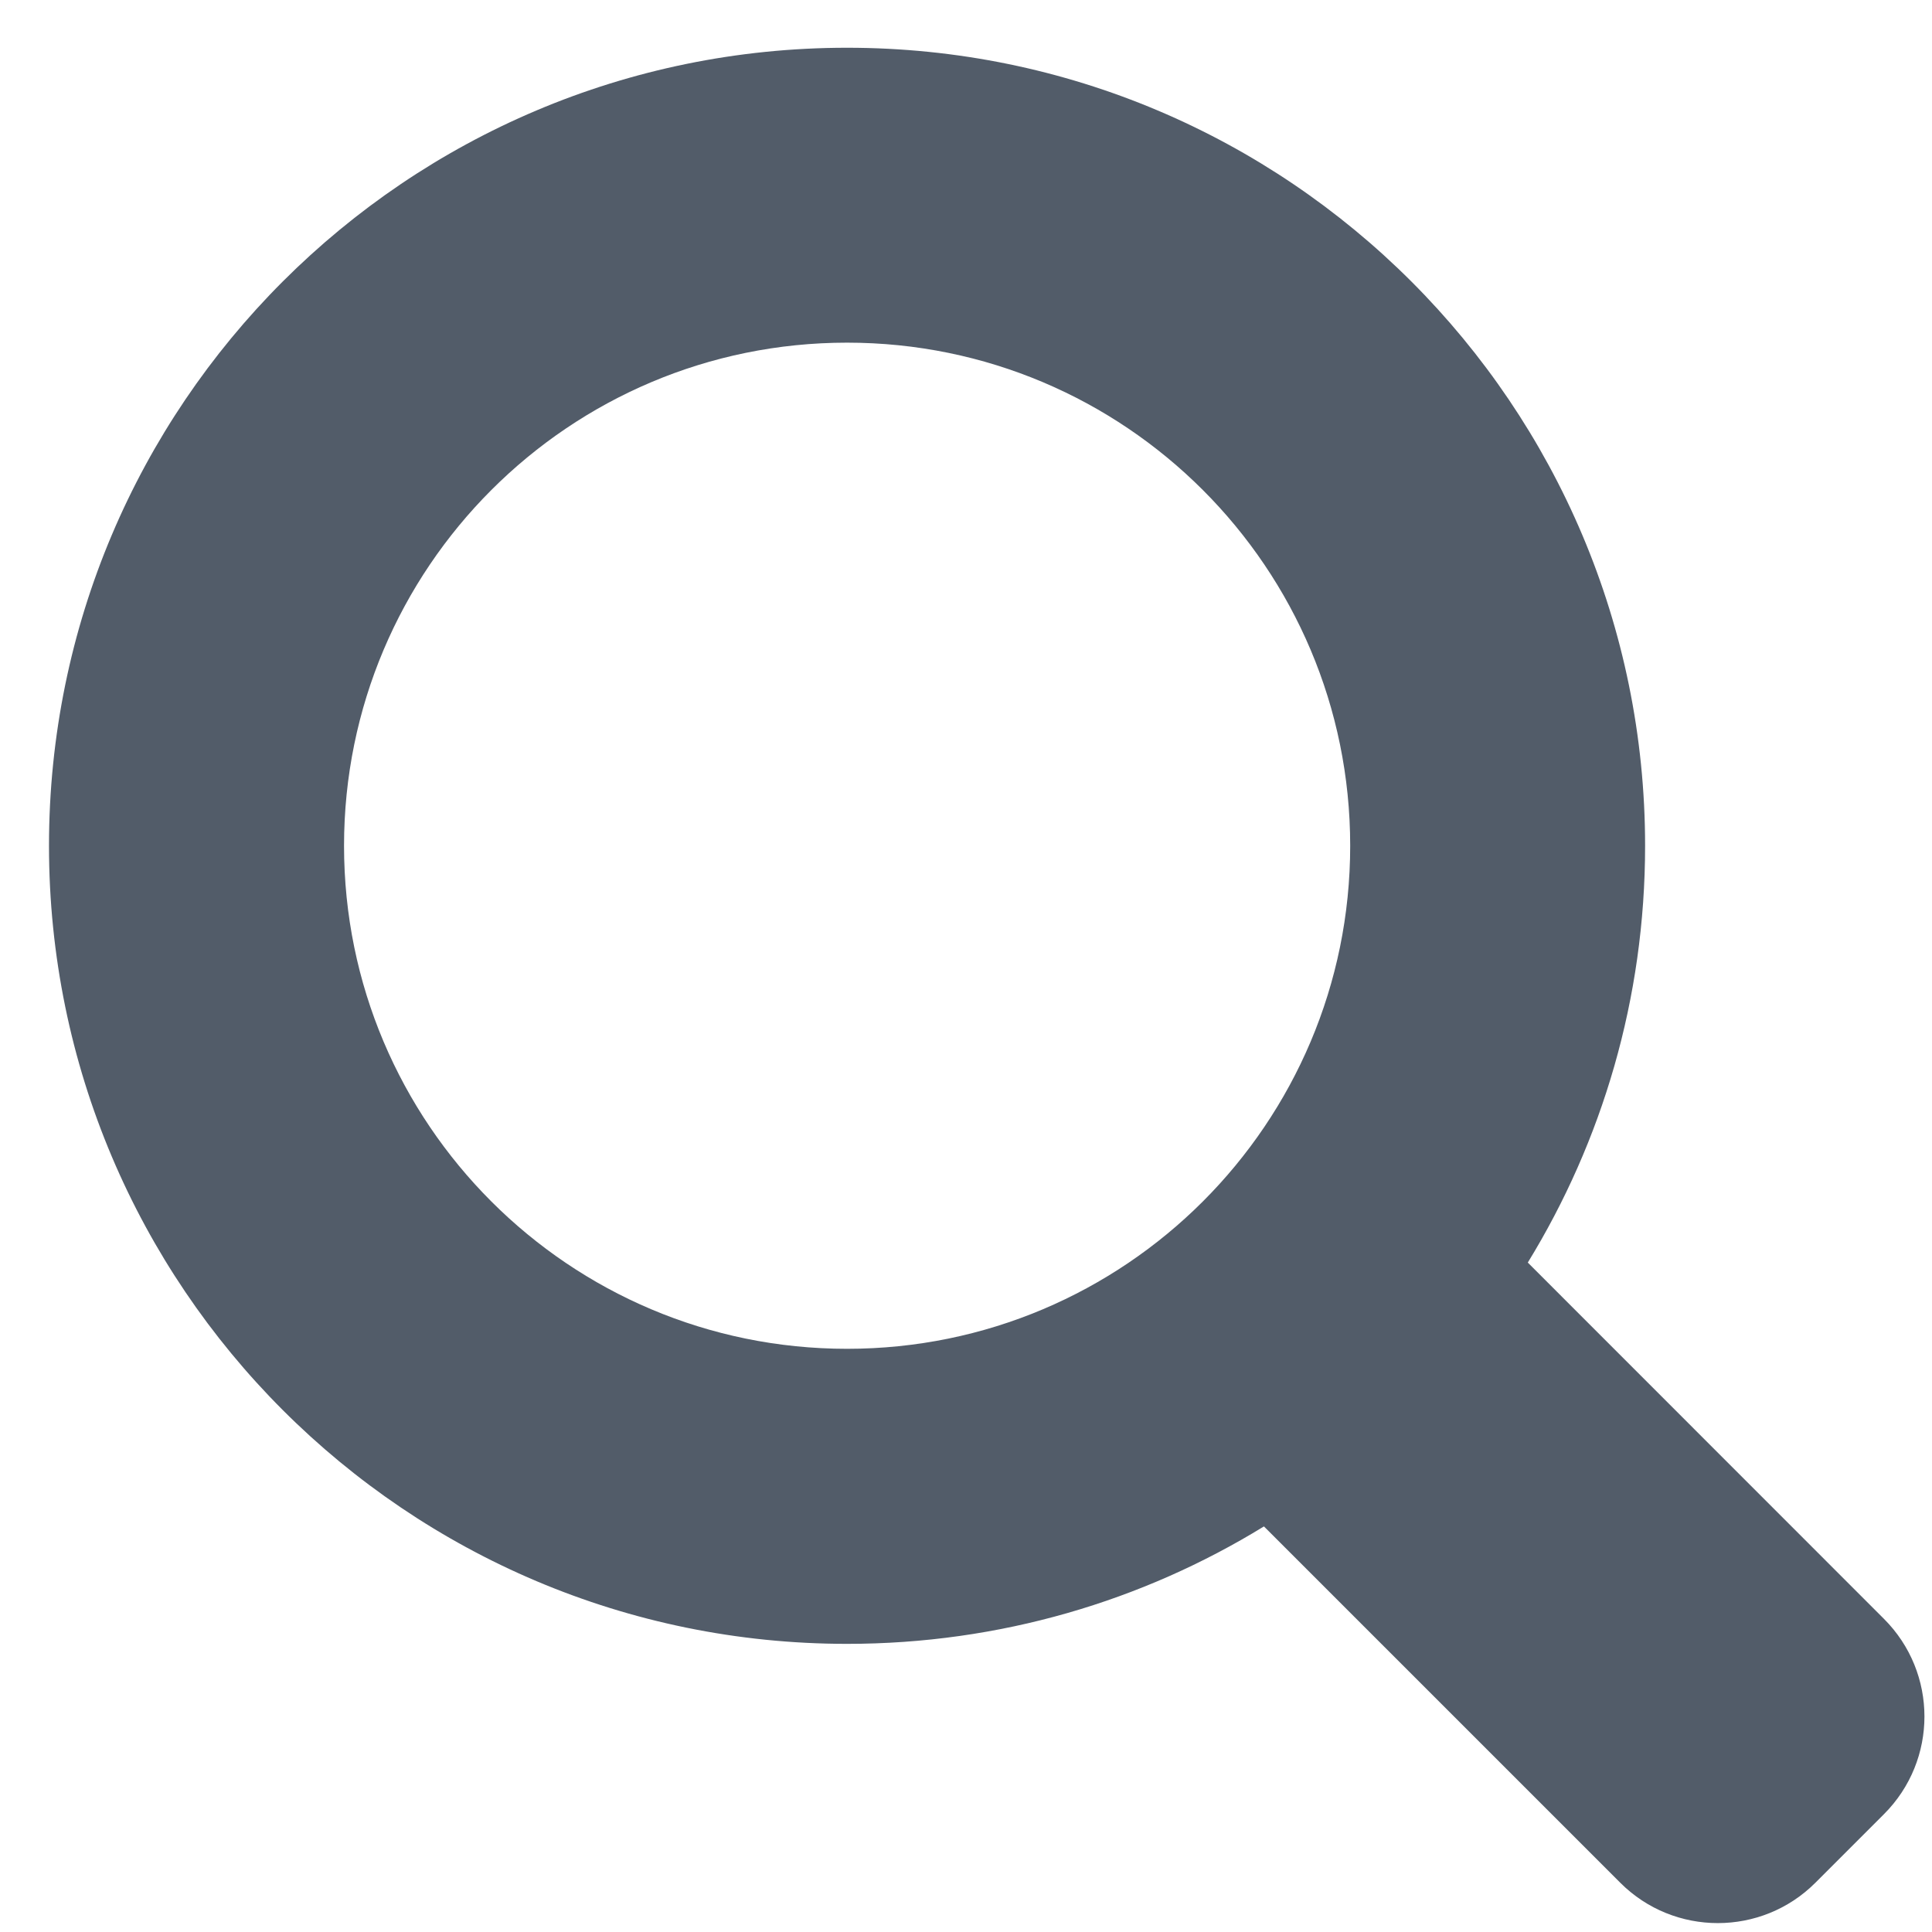
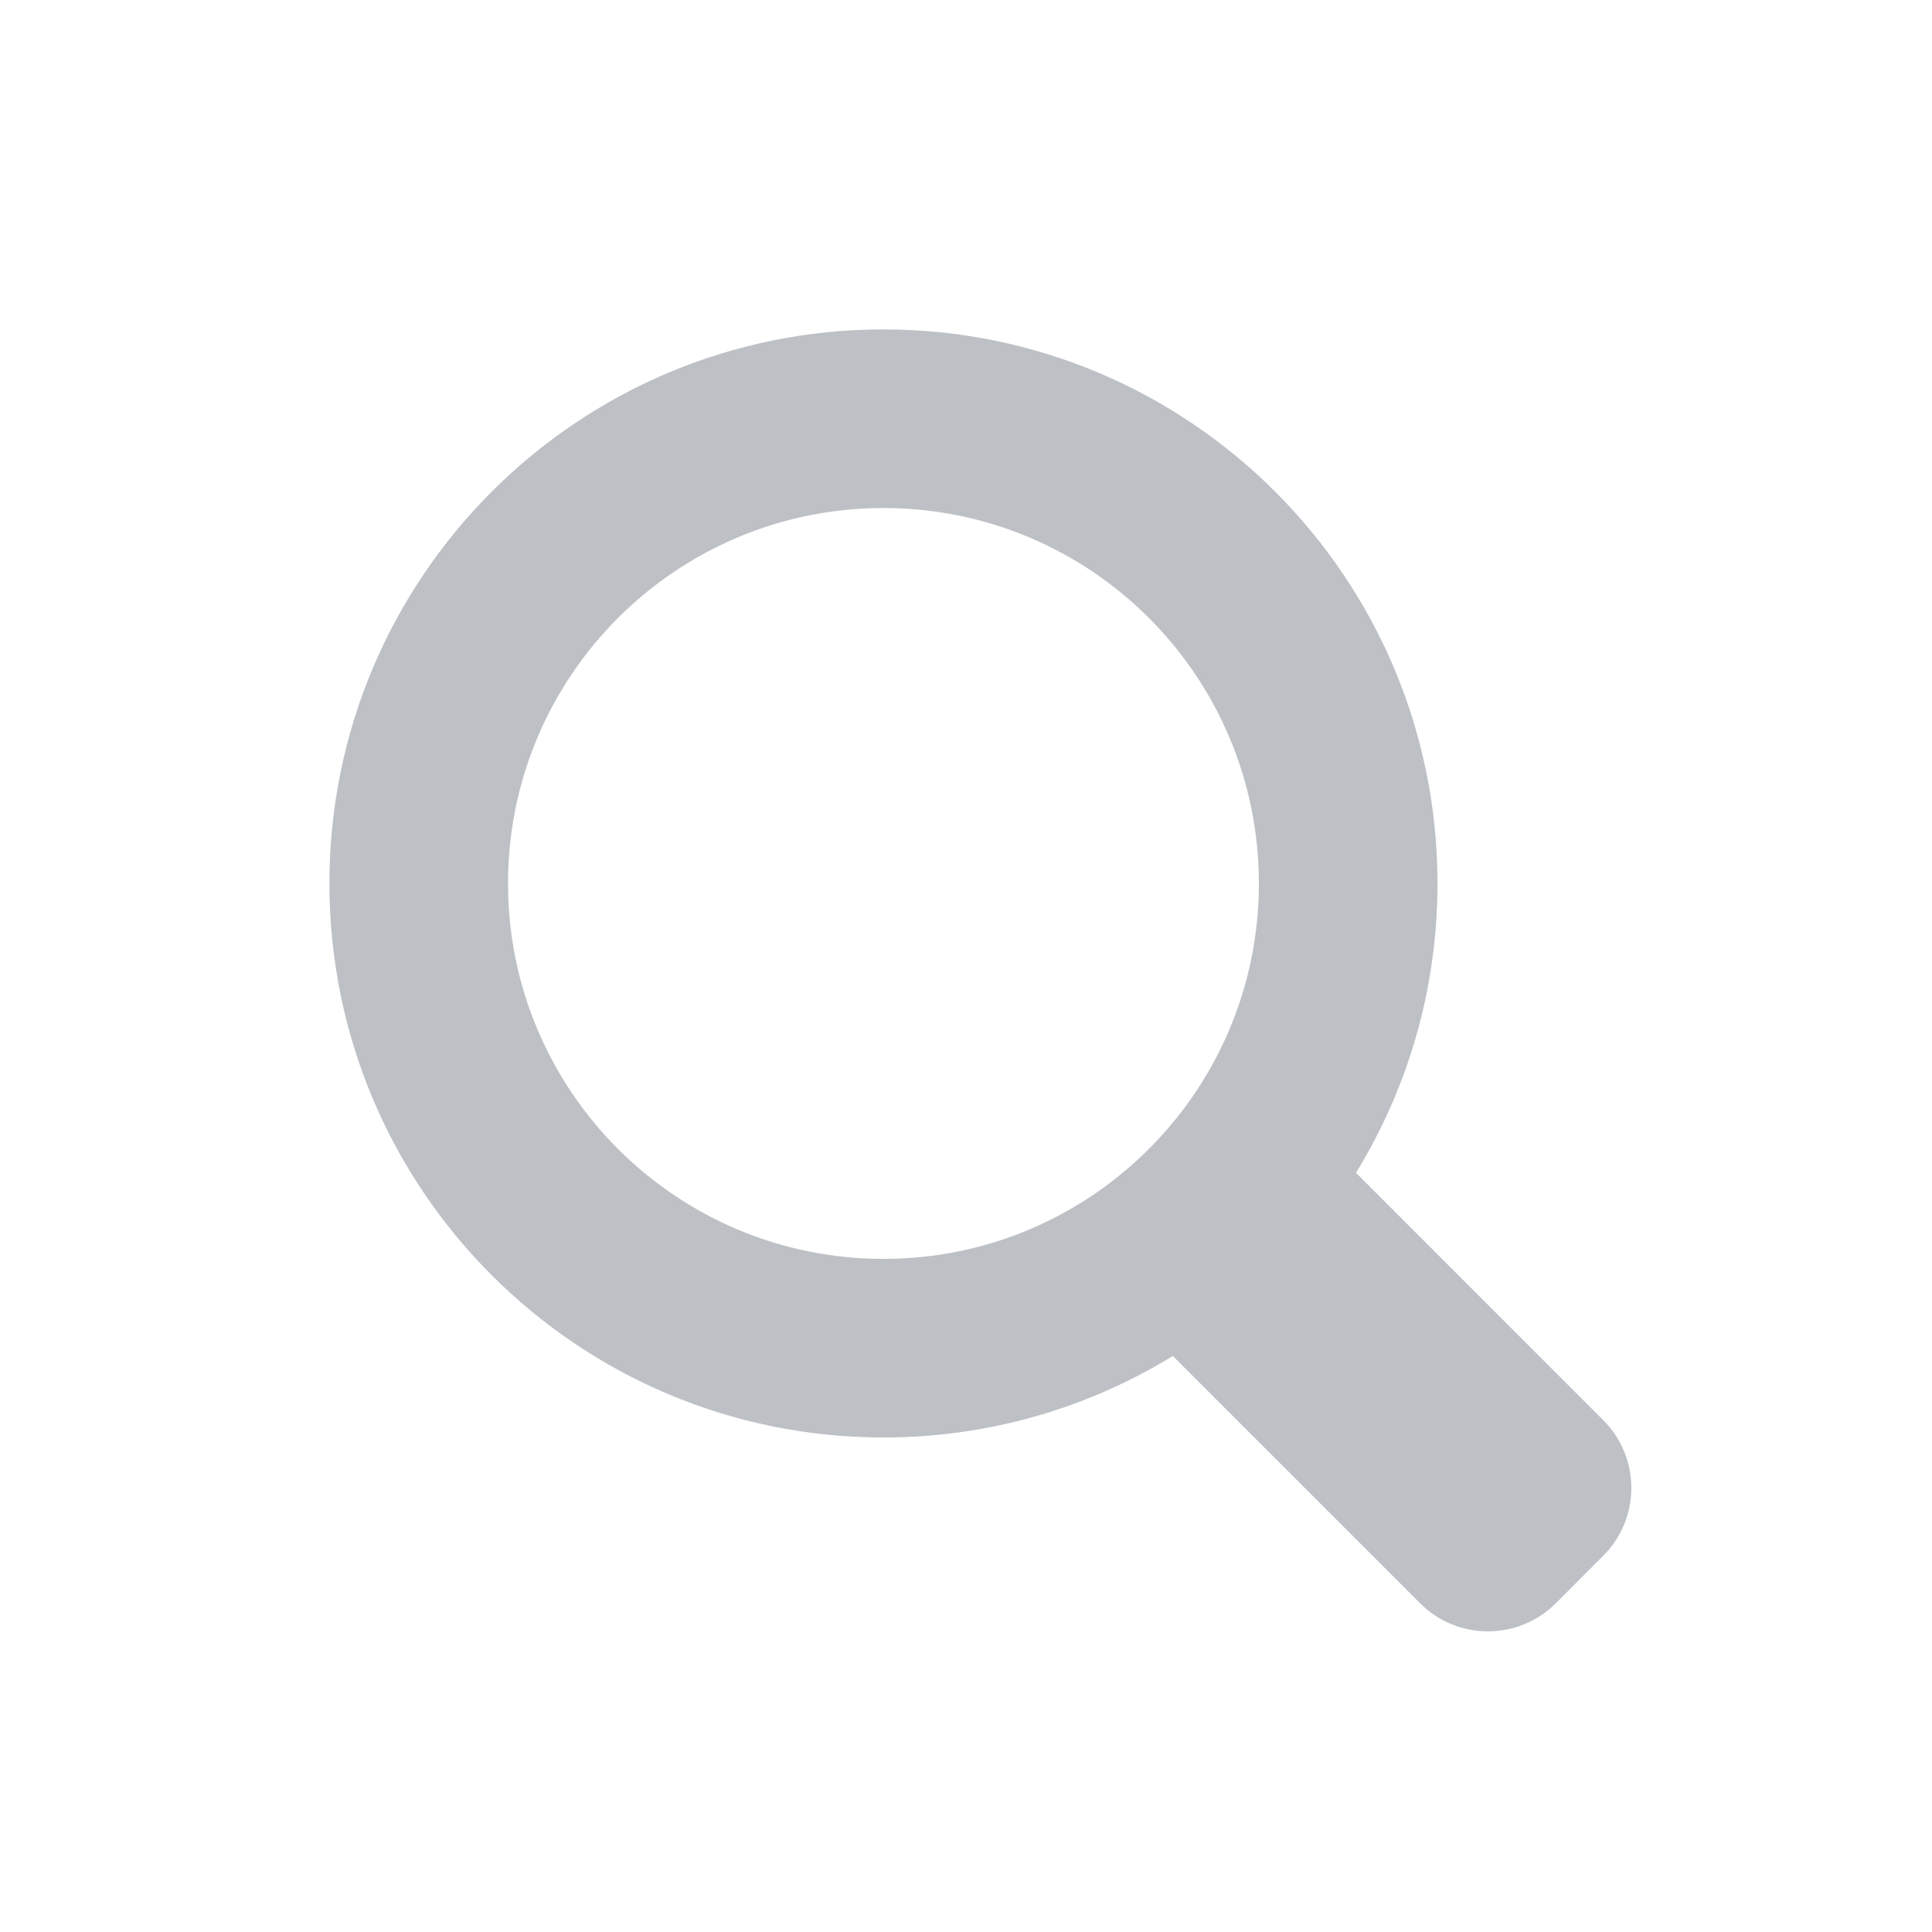
- <svg xmlns="http://www.w3.org/2000/svg" width="14" height="14" viewBox="0 0 14 14" fill="none">
-   <path fill-rule="evenodd" clip-rule="evenodd" d="M9.159 11.061C8.28 11.601 7.245 11.912 6.138 11.912C2.945 11.912 0.355 9.322 0.355 6.129C0.355 2.935 2.945 0.346 6.138 0.346C9.332 0.346 11.921 2.935 11.921 6.129C11.921 7.236 11.61 8.27 11.071 9.149L13.652 11.731C14.043 12.122 14.043 12.755 13.652 13.146L13.155 13.643C12.765 14.033 12.131 14.033 11.741 13.643L9.159 11.061ZM9.784 6.129C9.784 8.142 8.152 9.774 6.138 9.774C4.125 9.774 2.493 8.142 2.493 6.129C2.493 4.115 4.125 2.483 6.138 2.483C8.152 2.483 9.784 4.115 9.784 6.129Z" fill="#525C69" />
+ <svg xmlns="http://www.w3.org/2000/svg" width="22" height="22" viewBox="0 0 22 22" fill="none">
+   <path fill-rule="evenodd" clip-rule="evenodd" d="M13.355 15.441C12.396 16.029 11.268 16.369 10.06 16.369C6.576 16.369 3.751 13.544 3.751 10.06C3.751 6.576 6.576 3.751 10.06 3.751C13.544 3.751 16.369 6.576 16.369 10.06C16.369 11.268 16.029 12.396 15.441 13.355L18.257 16.172C18.683 16.598 18.683 17.289 18.257 17.715L17.715 18.258C17.289 18.683 16.598 18.683 16.172 18.258L13.355 15.441ZM14.335 10.06C14.335 12.421 12.421 14.335 10.06 14.335C7.699 14.335 5.785 12.421 5.785 10.06C5.785 7.699 7.699 5.785 10.06 5.785C12.421 5.785 14.335 7.699 14.335 10.06Z" fill="#BDC1C6" />
</svg>
